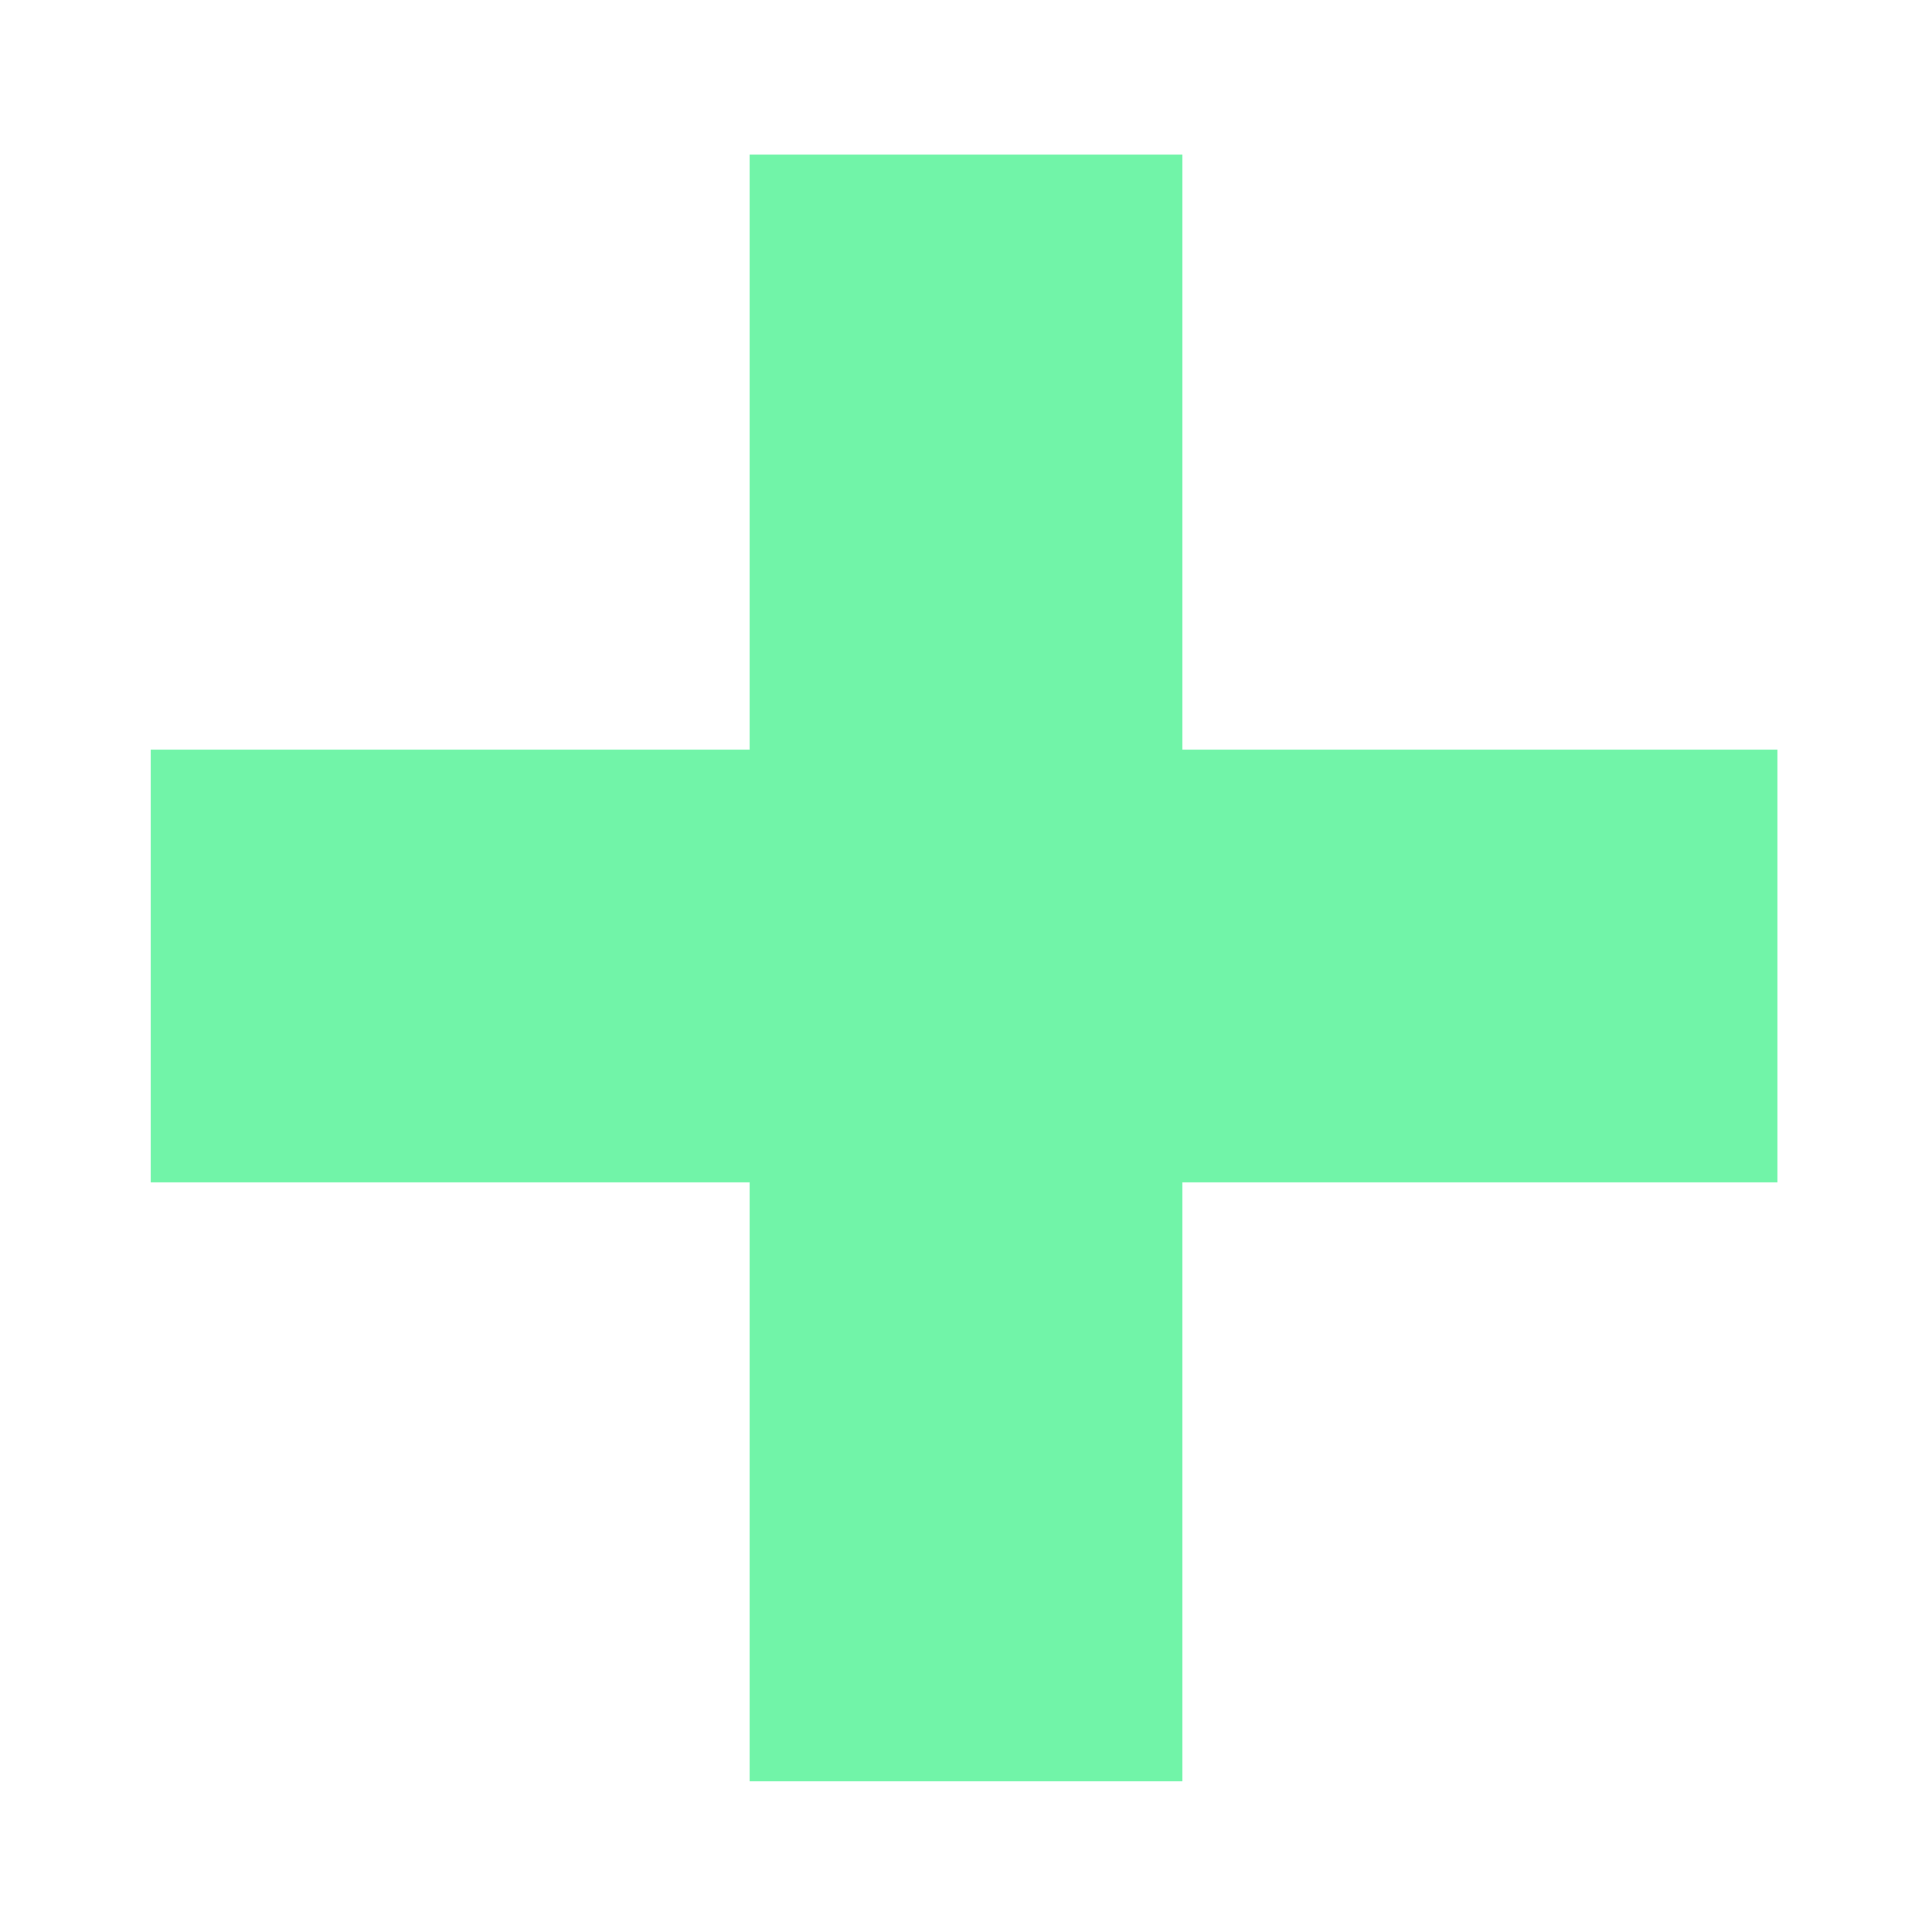
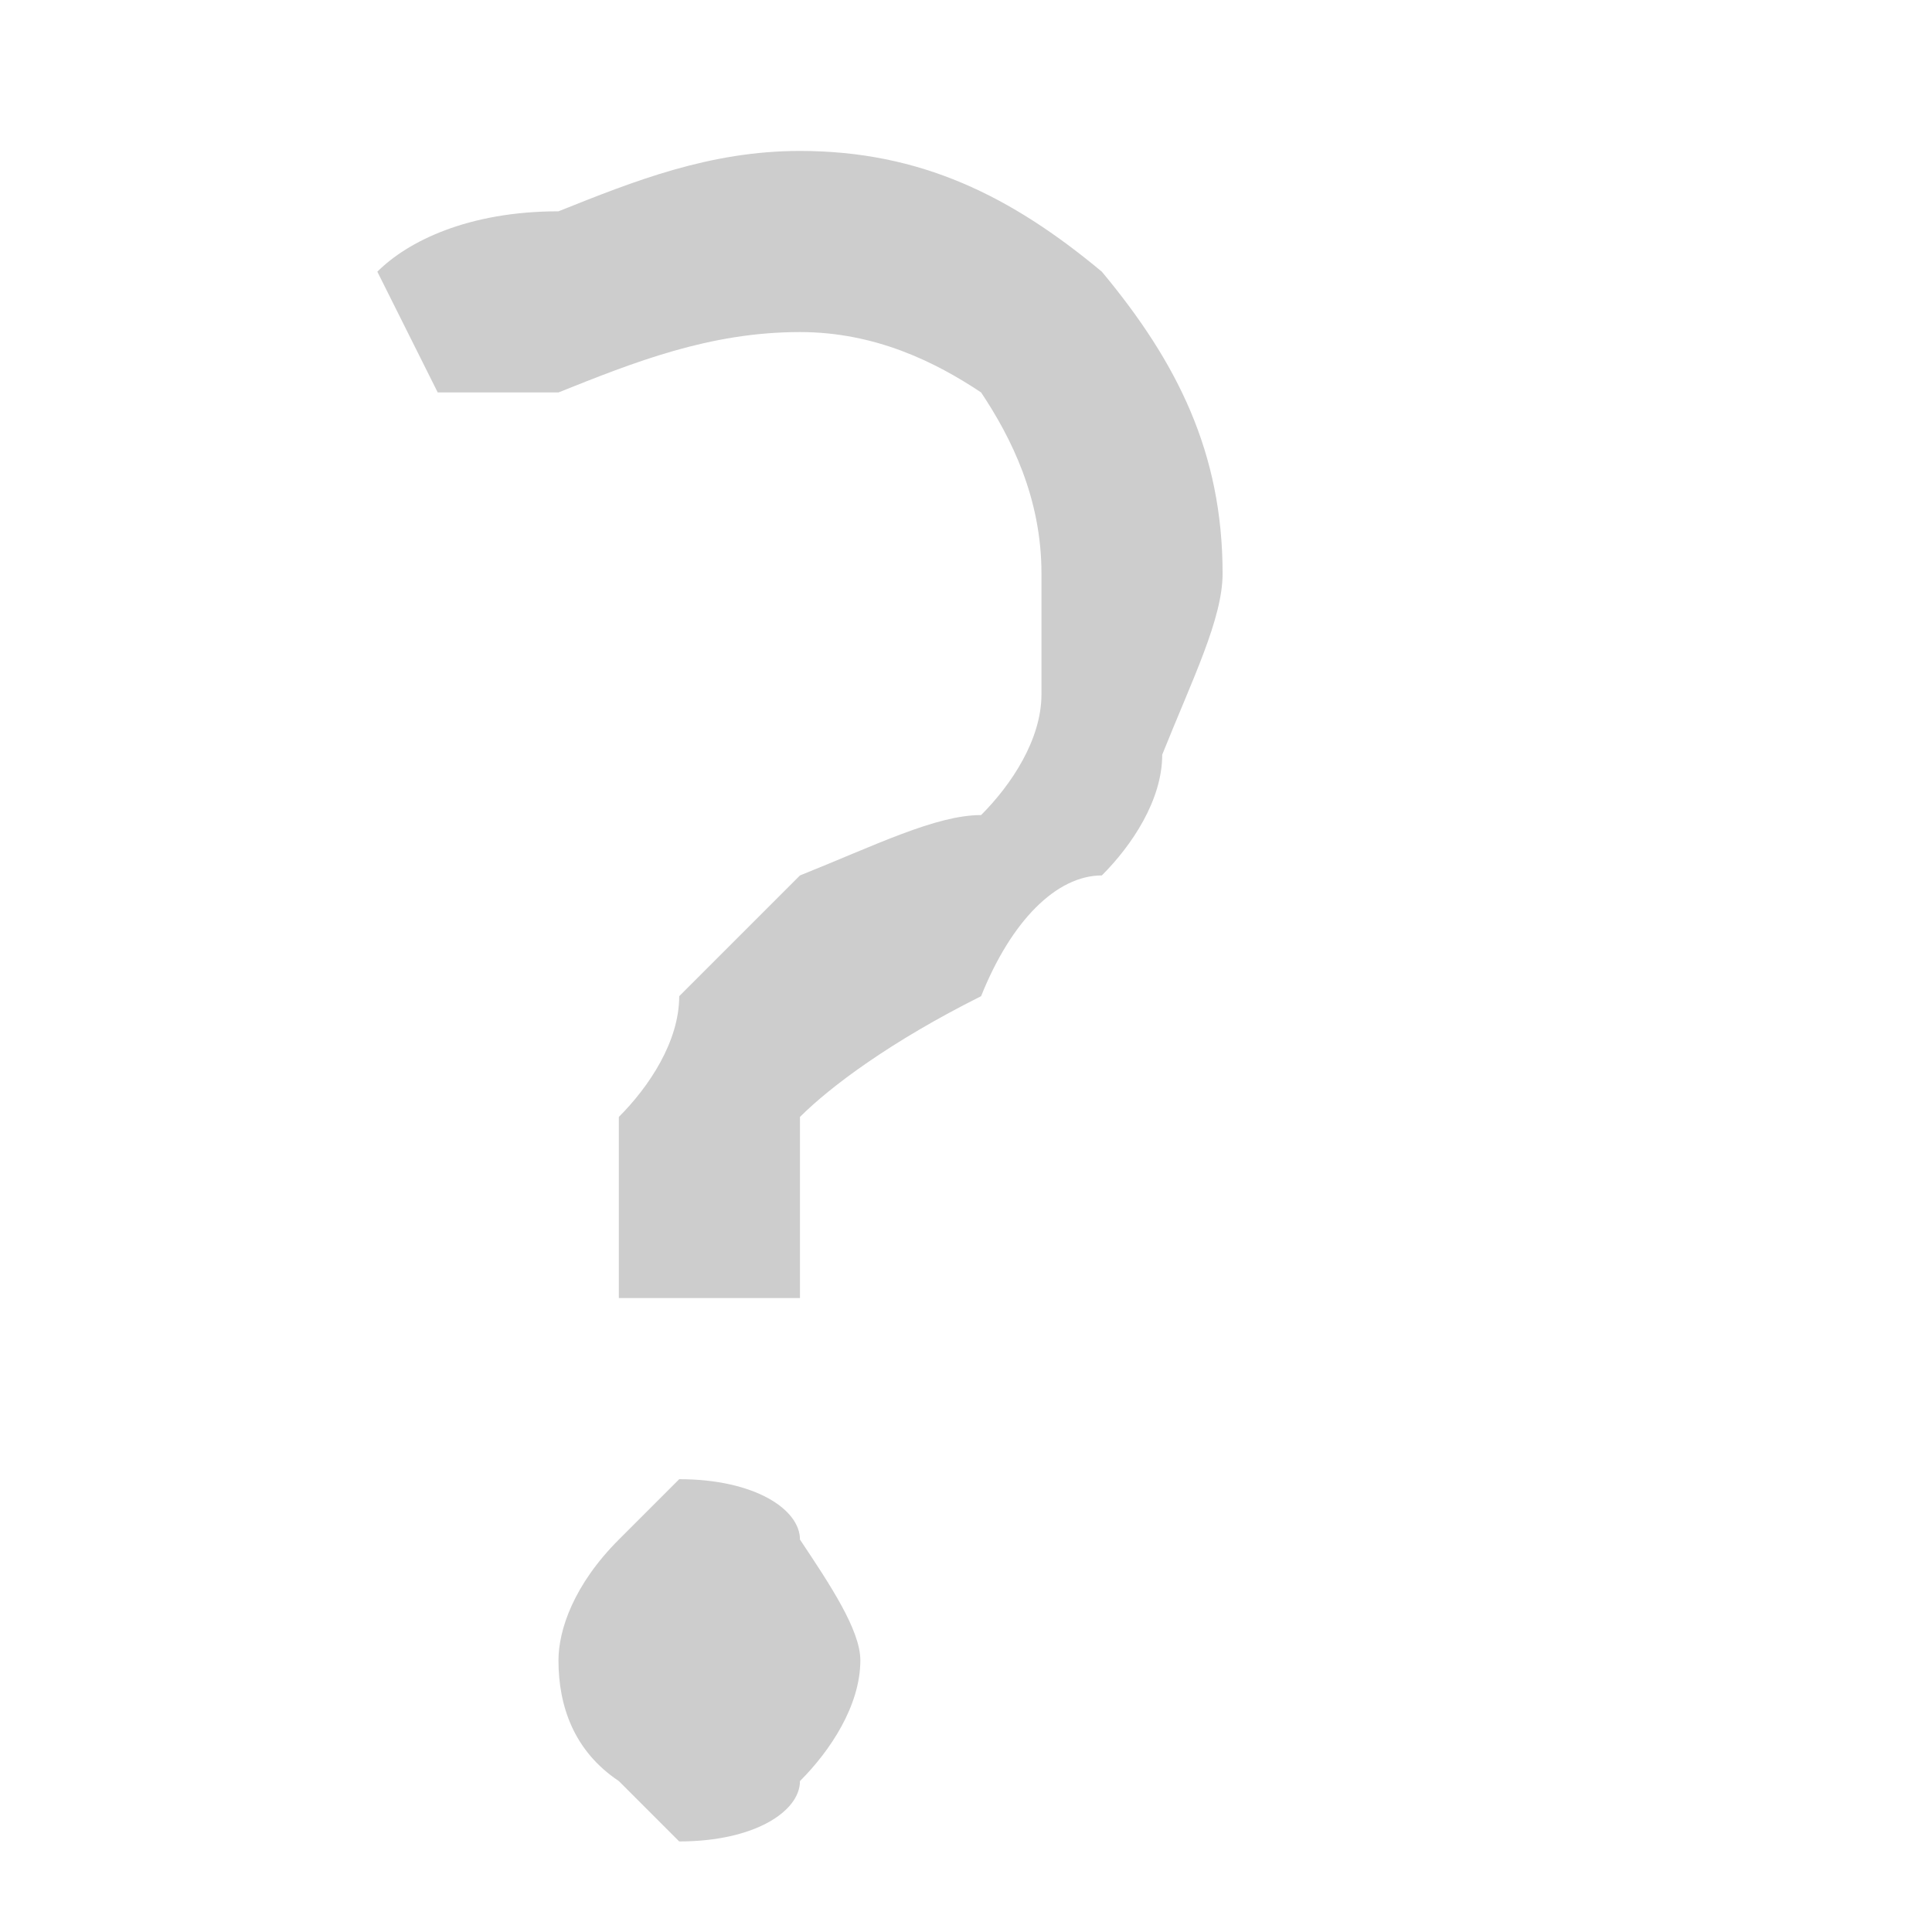
<svg xmlns="http://www.w3.org/2000/svg" xmlns:xlink="http://www.w3.org/1999/xlink" width="64" height="64" viewBox="0 0 0.5 0.5" version="1.1" id="svg8">
  <defs id="defs2" />
  <g id="layer2" style="display:none">
    <rect style="opacity:1;fill:#4d4d4d;fill-opacity:1;stroke:none;stroke-width:0.031;stroke-linecap:butt;stroke-linejoin:miter;stroke-miterlimit:4;stroke-dasharray:none;stroke-dashoffset:0;stroke-opacity:1;paint-order:normal" id="rect818" width="0.5" height="0.5" x="0" y="0" ry="0" />
  </g>
  <g id="layer4" style="display:none">
    <rect style="opacity:1;fill:#f1f1f1;fill-opacity:1;stroke:none;stroke-width:0.031;stroke-linecap:butt;stroke-linejoin:miter;stroke-miterlimit:4;stroke-dasharray:none;stroke-dashoffset:0;stroke-opacity:1;paint-order:normal" id="rect893" width="0.493" height="0.493" x="0.004" y="0.004" ry="0.041" />
  </g>
  <g id="layer1" transform="translate(0,-3.5)" style="display:none">
    <circle style="opacity:1;fill:none;fill-opacity:1;stroke:#cdcdcd;stroke-width:0.031;stroke-linecap:butt;stroke-linejoin:miter;stroke-miterlimit:4;stroke-dasharray:none;stroke-dashoffset:0;stroke-opacity:1;paint-order:normal" id="path815" cx="0.25" cy="3.75" r="0.191" />
    <rect style="opacity:1;fill:#cdcdcd;fill-opacity:1;stroke:none;stroke-width:0.023;stroke-linecap:butt;stroke-linejoin:miter;stroke-miterlimit:4;stroke-dasharray:none;stroke-dashoffset:0;stroke-opacity:1;paint-order:normal" id="rect820" width="0.035" height="0.15" x="0.232" y="3.615" ry="0.018" />
    <rect style="opacity:1;fill:#cdcdcd;fill-opacity:1;stroke:none;stroke-width:0.023;stroke-linecap:butt;stroke-linejoin:miter;stroke-miterlimit:4;stroke-dasharray:none;stroke-dashoffset:0;stroke-opacity:1;paint-order:normal" id="rect820-5" width="0.035" height="0.15" x="2.456" y="-2.959" ry="0.018" transform="rotate(135)" />
  </g>
  <g id="layer5" style="display:none">
    <circle style="display:inline;opacity:1;fill:none;fill-opacity:1;stroke:#cdcdcd;stroke-width:0.031;stroke-linecap:butt;stroke-linejoin:miter;stroke-miterlimit:4;stroke-dasharray:none;stroke-dashoffset:0;stroke-opacity:1;paint-order:normal" id="path815-3" cx="0.25" cy="0.25" r="0.191" />
    <path style="fill:#cdcdcd;fill-opacity:1;stroke:#cdcdcd;stroke-width:0.023;stroke-linecap:butt;stroke-linejoin:miter;stroke-miterlimit:4;stroke-dasharray:none;stroke-opacity:1" d="M 0.249,0.149 0.151,0.275 0.255,0.272 0.257,0.349 0.35,0.23 l -0.097,0.004 z" id="path848" />
  </g>
  <g id="layer6" style="display:none">
    <path style="opacity:1;fill:#cdcdcd;fill-opacity:1;stroke:none;stroke-width:0.021;stroke-linecap:butt;stroke-linejoin:miter;stroke-miterlimit:4;stroke-dasharray:none;stroke-dashoffset:0;stroke-opacity:1;paint-order:normal" id="path836" d="M 0.433,0.265 0.097,0.435 0.118,0.059 Z" transform="matrix(1.114803,-0.06625765,0.06625765,1.114803,-0.0674081,-0.01831716)" />
  </g>
  <g id="layer8" style="display:none">
    <rect style="opacity:1;fill:#cdcdcd;fill-opacity:1;stroke:none;stroke-width:0.023;stroke-linecap:butt;stroke-linejoin:miter;stroke-miterlimit:4;stroke-dasharray:none;stroke-dashoffset:0;stroke-opacity:1;paint-order:normal" id="rect842" width="0.112" height="0.421" x="0.086" y="0.04" />
    <use x="0" y="0" xlink:href="#rect842" id="use865" transform="translate(0.2148438)" width="100%" height="100%" />
  </g>
  <g id="layer9" style="display:none">
    <rect style="opacity:1;fill:#f46767;fill-opacity:1;stroke:none;stroke-width:0.023;stroke-linecap:butt;stroke-linejoin:miter;stroke-miterlimit:4;stroke-dasharray:none;stroke-dashoffset:0;stroke-opacity:1;paint-order:normal" id="rect842-5" width="0.112" height="0.421" x="0.297" y="-0.21" transform="rotate(45)" />
    <use x="0" y="0" xlink:href="#rect842-5" id="use858" transform="rotate(90,0.25,0.25)" width="100%" height="100%" />
  </g>
-   <g id="layer10" style="display:inline">
+   <g id="layer11" style="display:none">
+     <rect style="display:inline;opacity:1;fill:#cdcdcd;fill-opacity:1;stroke:none;stroke-width:0.023;stroke-linecap:butt;stroke-linejoin:miter;stroke-miterlimit:4;stroke-dasharray:none;stroke-dashoffset:0;stroke-opacity:1;paint-order:normal" id="rect842-06" width="0.104" height="0.437" x="0.198" y="-0.468" transform="rotate(90)" />
+     <use x="0" y="0" xlink:href="#rect842-06" id="use864" transform="rotate(60,0.25,0.25)" width="100%" height="100%" />
+     <use x="0" y="0" xlink:href="#rect842-06" id="use866" transform="rotate(120,0.25,0.25)" width="100%" height="100%" />
+     <circle style="opacity:1;fill:#cdcdcd;fill-opacity:1;stroke:none;stroke-width:0.023;stroke-linecap:butt;stroke-linejoin:miter;stroke-miterlimit:4;stroke-dasharray:none;stroke-dashoffset:0;stroke-opacity:1;paint-order:normal" id="path870" cx="0.25" cy="0.25" r="0.146" />
+   </g>
+   <g id="layer12">
+     <text xml:space="preserve" style="font-style:normal;font-variant:normal;font-weight:normal;font-stretch:normal;font-size:0.583px;line-height:1.25;font-family:'Arial Rounded MT Bold';-inkscape-font-specification:'Arial Rounded MT Bold, ';letter-spacing:0px;word-spacing:0px;fill:#cdcdcd;fill-opacity:1;stroke:none;stroke-width:0.008" x="0.082" y="0.459" id="text856">
+       <tspan id="tspan854" x="0.082" y="0.459" style="font-style:normal;font-variant:normal;font-weight:normal;font-stretch:normal;font-size:0.583px;font-family:'Arial Rounded MT Bold';-inkscape-font-specification:'Arial Rounded MT Bold, ';fill:#cdcdcd;fill-opacity:1;stroke-width:0.008">?</tspan>
+     </text>
+   </g>
+   <g id="layer10" style="display:none">
    <rect style="display:inline;opacity:1;fill:#71f4a8;fill-opacity:1;stroke:none;stroke-width:0.023;stroke-linecap:butt;stroke-linejoin:miter;stroke-miterlimit:4;stroke-dasharray:none;stroke-dashoffset:0;stroke-opacity:1;paint-order:normal" id="rect842-0" width="0.112" height="0.421" x="0.194" y="0.04" />
    <use x="0" y="0" xlink:href="#rect842-0" id="use876" transform="rotate(90,0.25,0.25)" width="100%" height="100%" />
  </g>
  <g id="layer7" style="display:none">
    <rect style="opacity:1;fill:#cdcdcd;fill-opacity:1;stroke:none;stroke-width:0.023;stroke-linecap:butt;stroke-linejoin:miter;stroke-miterlimit:4;stroke-dasharray:none;stroke-dashoffset:0;stroke-opacity:1;paint-order:normal" id="rect839" width="0.397" height="0.419" x="0.051" y="0.041" ry="0" />
  </g>
  <g id="layer3" style="display:none">
    <path style="opacity:1;fill:none;fill-opacity:1;stroke:#848484;stroke-width:0.063;stroke-linecap:butt;stroke-linejoin:miter;stroke-miterlimit:4;stroke-dasharray:none;stroke-dashoffset:0;stroke-opacity:1;paint-order:normal" id="path815-1" d="m 0.405,0.269 a 0.159,0.159 0 0 1 -0.098,0.147 0.159,0.159 0 0 1 -0.173,-0.034 0.159,0.159 0 0 1 -0.034,-0.173 0.159,0.159 0 0 1 0.147,-0.098 l 0,0.159 z" />
    <rect style="opacity:1;fill:#f1f1f1;fill-opacity:1;stroke:none;stroke-width:0.031;stroke-linecap:butt;stroke-linejoin:miter;stroke-miterlimit:4;stroke-dasharray:none;stroke-dashoffset:0;stroke-opacity:1;paint-order:normal" id="rect903" width="0.267" height="0.249" x="0.205" y="0.059" ry="0" />
    <rect style="opacity:1;fill:#f1a1ee;fill-opacity:1;stroke:none;stroke-width:0.023;stroke-linecap:butt;stroke-linejoin:miter;stroke-miterlimit:4;stroke-dasharray:none;stroke-dashoffset:0;stroke-opacity:1;paint-order:normal" id="rect820-4" width="0.063" height="0.255" x="0.236" y="0.025" ry="0.03" />
    <rect style="display:inline;opacity:1;fill:#f1a1ee;fill-opacity:1;stroke:none;stroke-width:0.023;stroke-linecap:butt;stroke-linejoin:miter;stroke-miterlimit:4;stroke-dasharray:none;stroke-dashoffset:0;stroke-opacity:1;paint-order:normal" id="rect820-4-0" width="0.063" height="0.207" x="0.217" y="-0.442" ry="0.025" transform="rotate(90)" />
  </g>
</svg>
